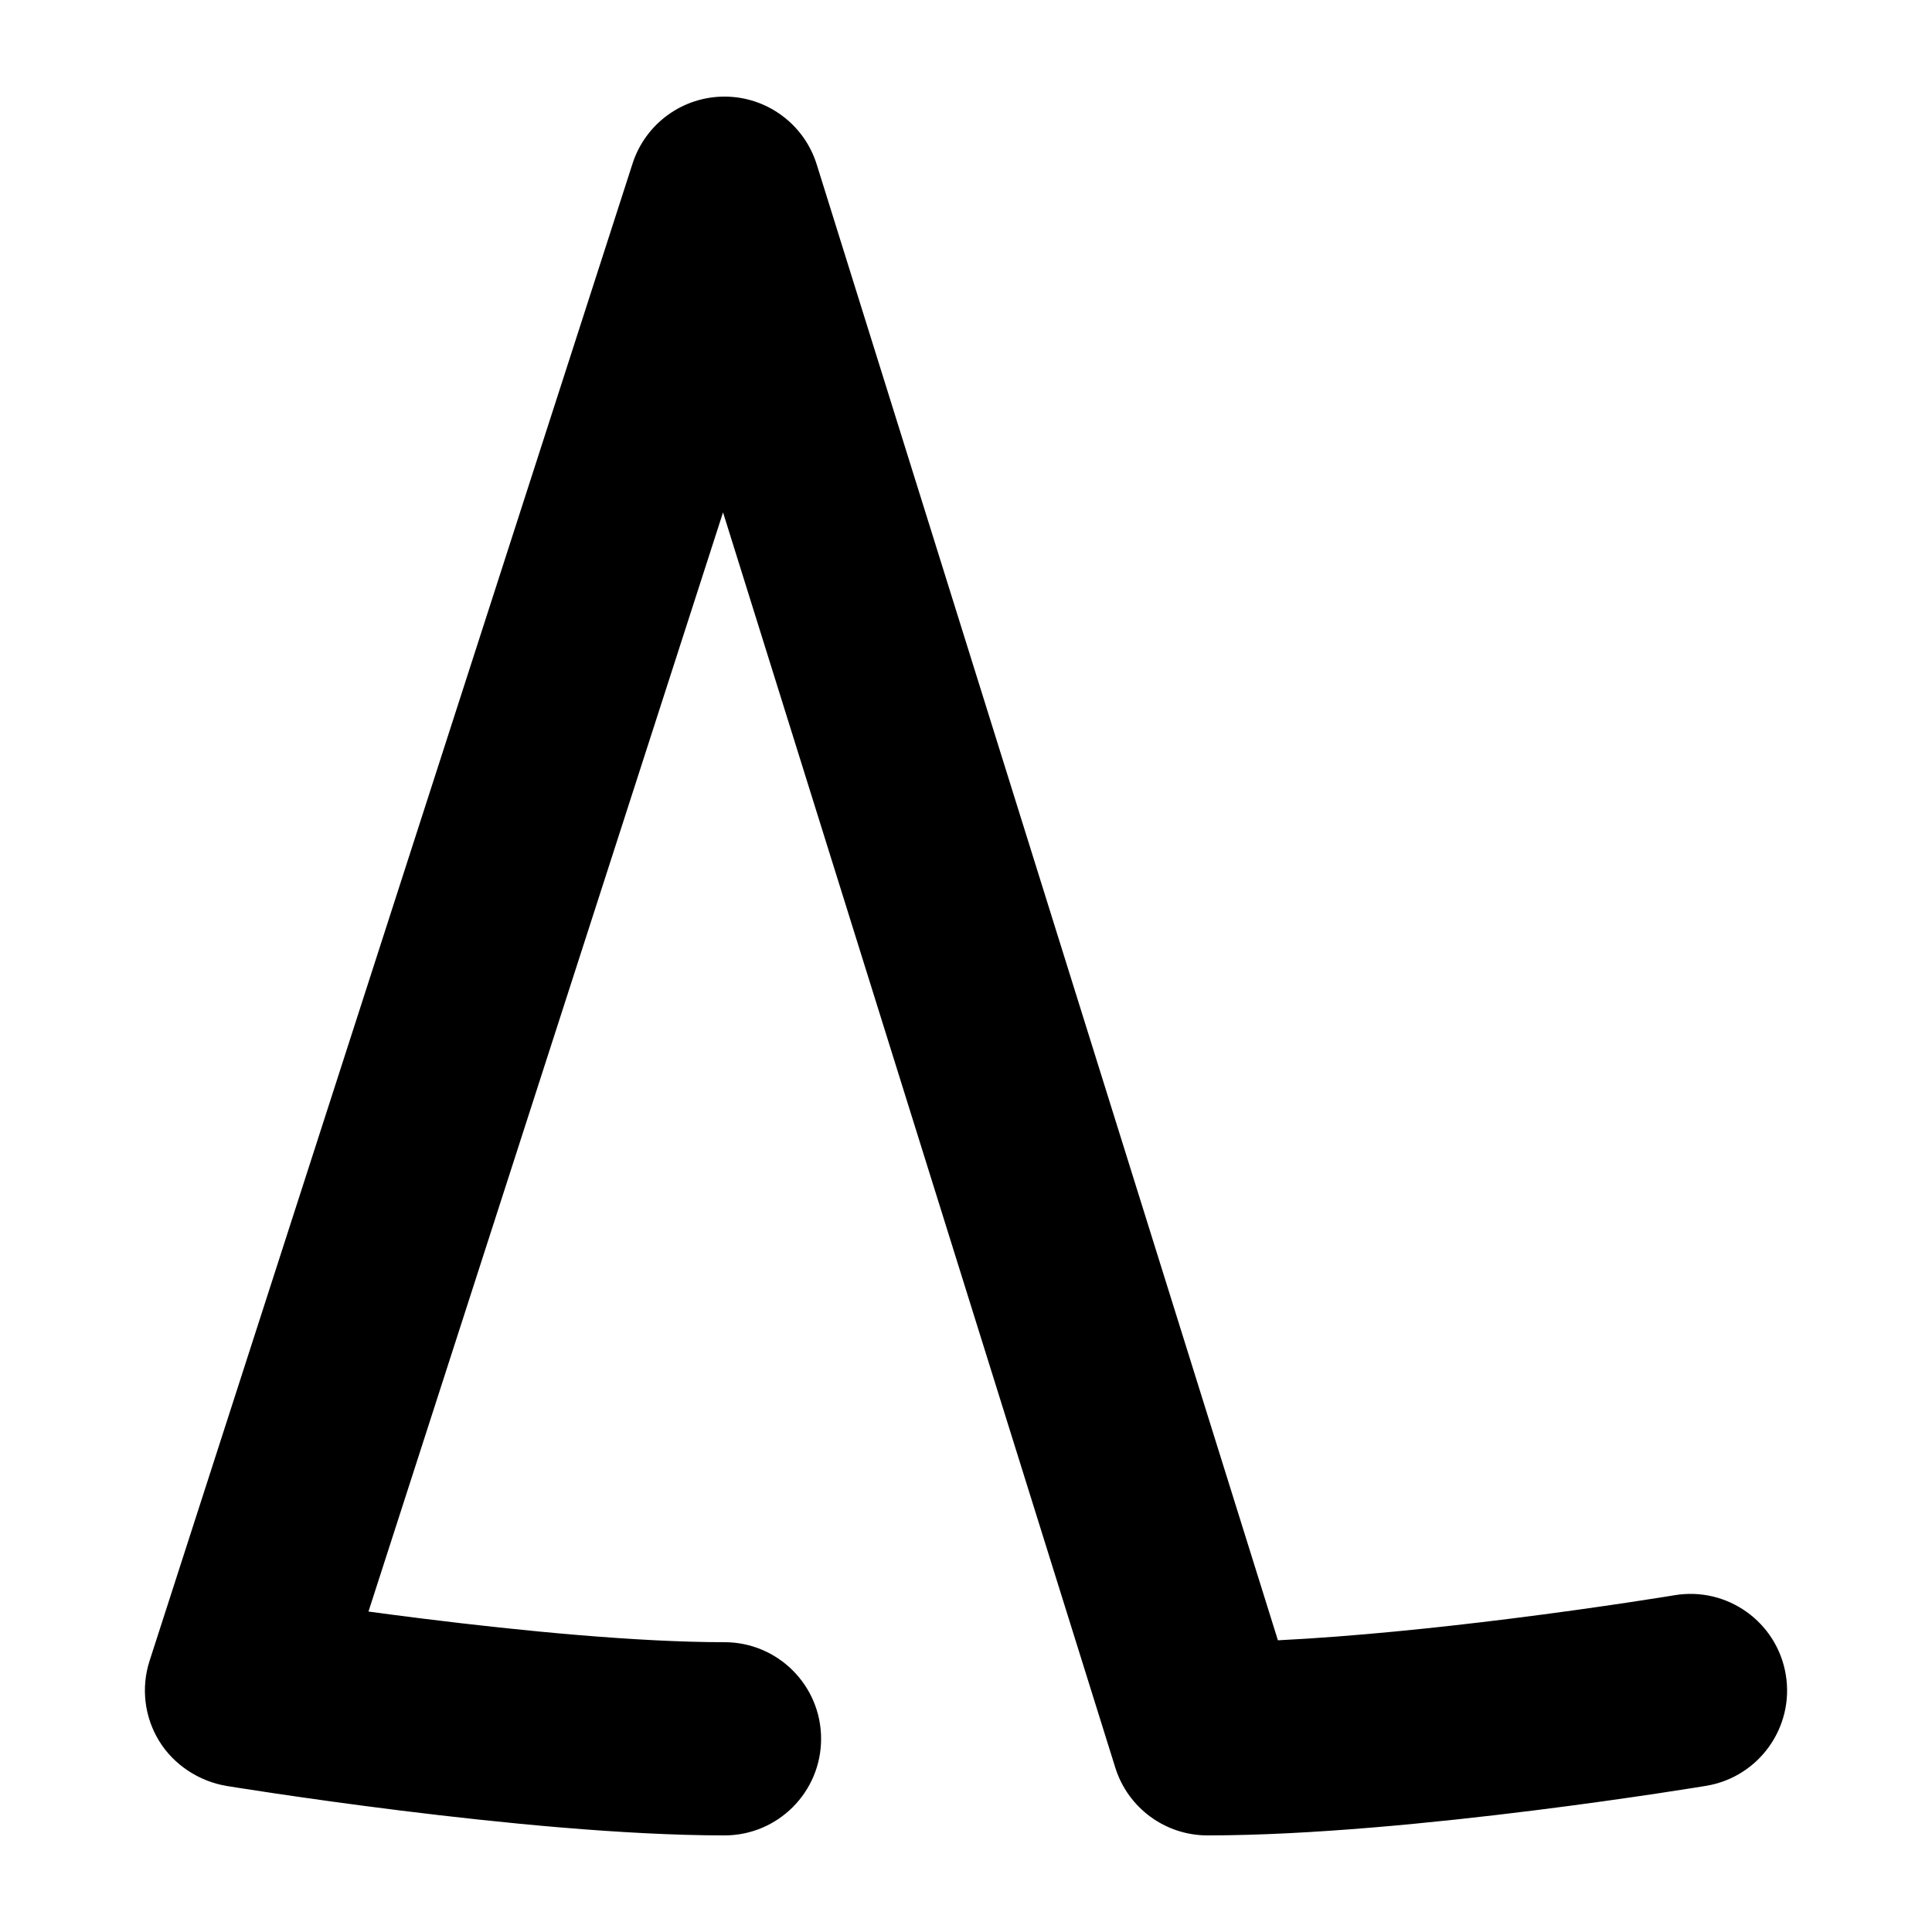
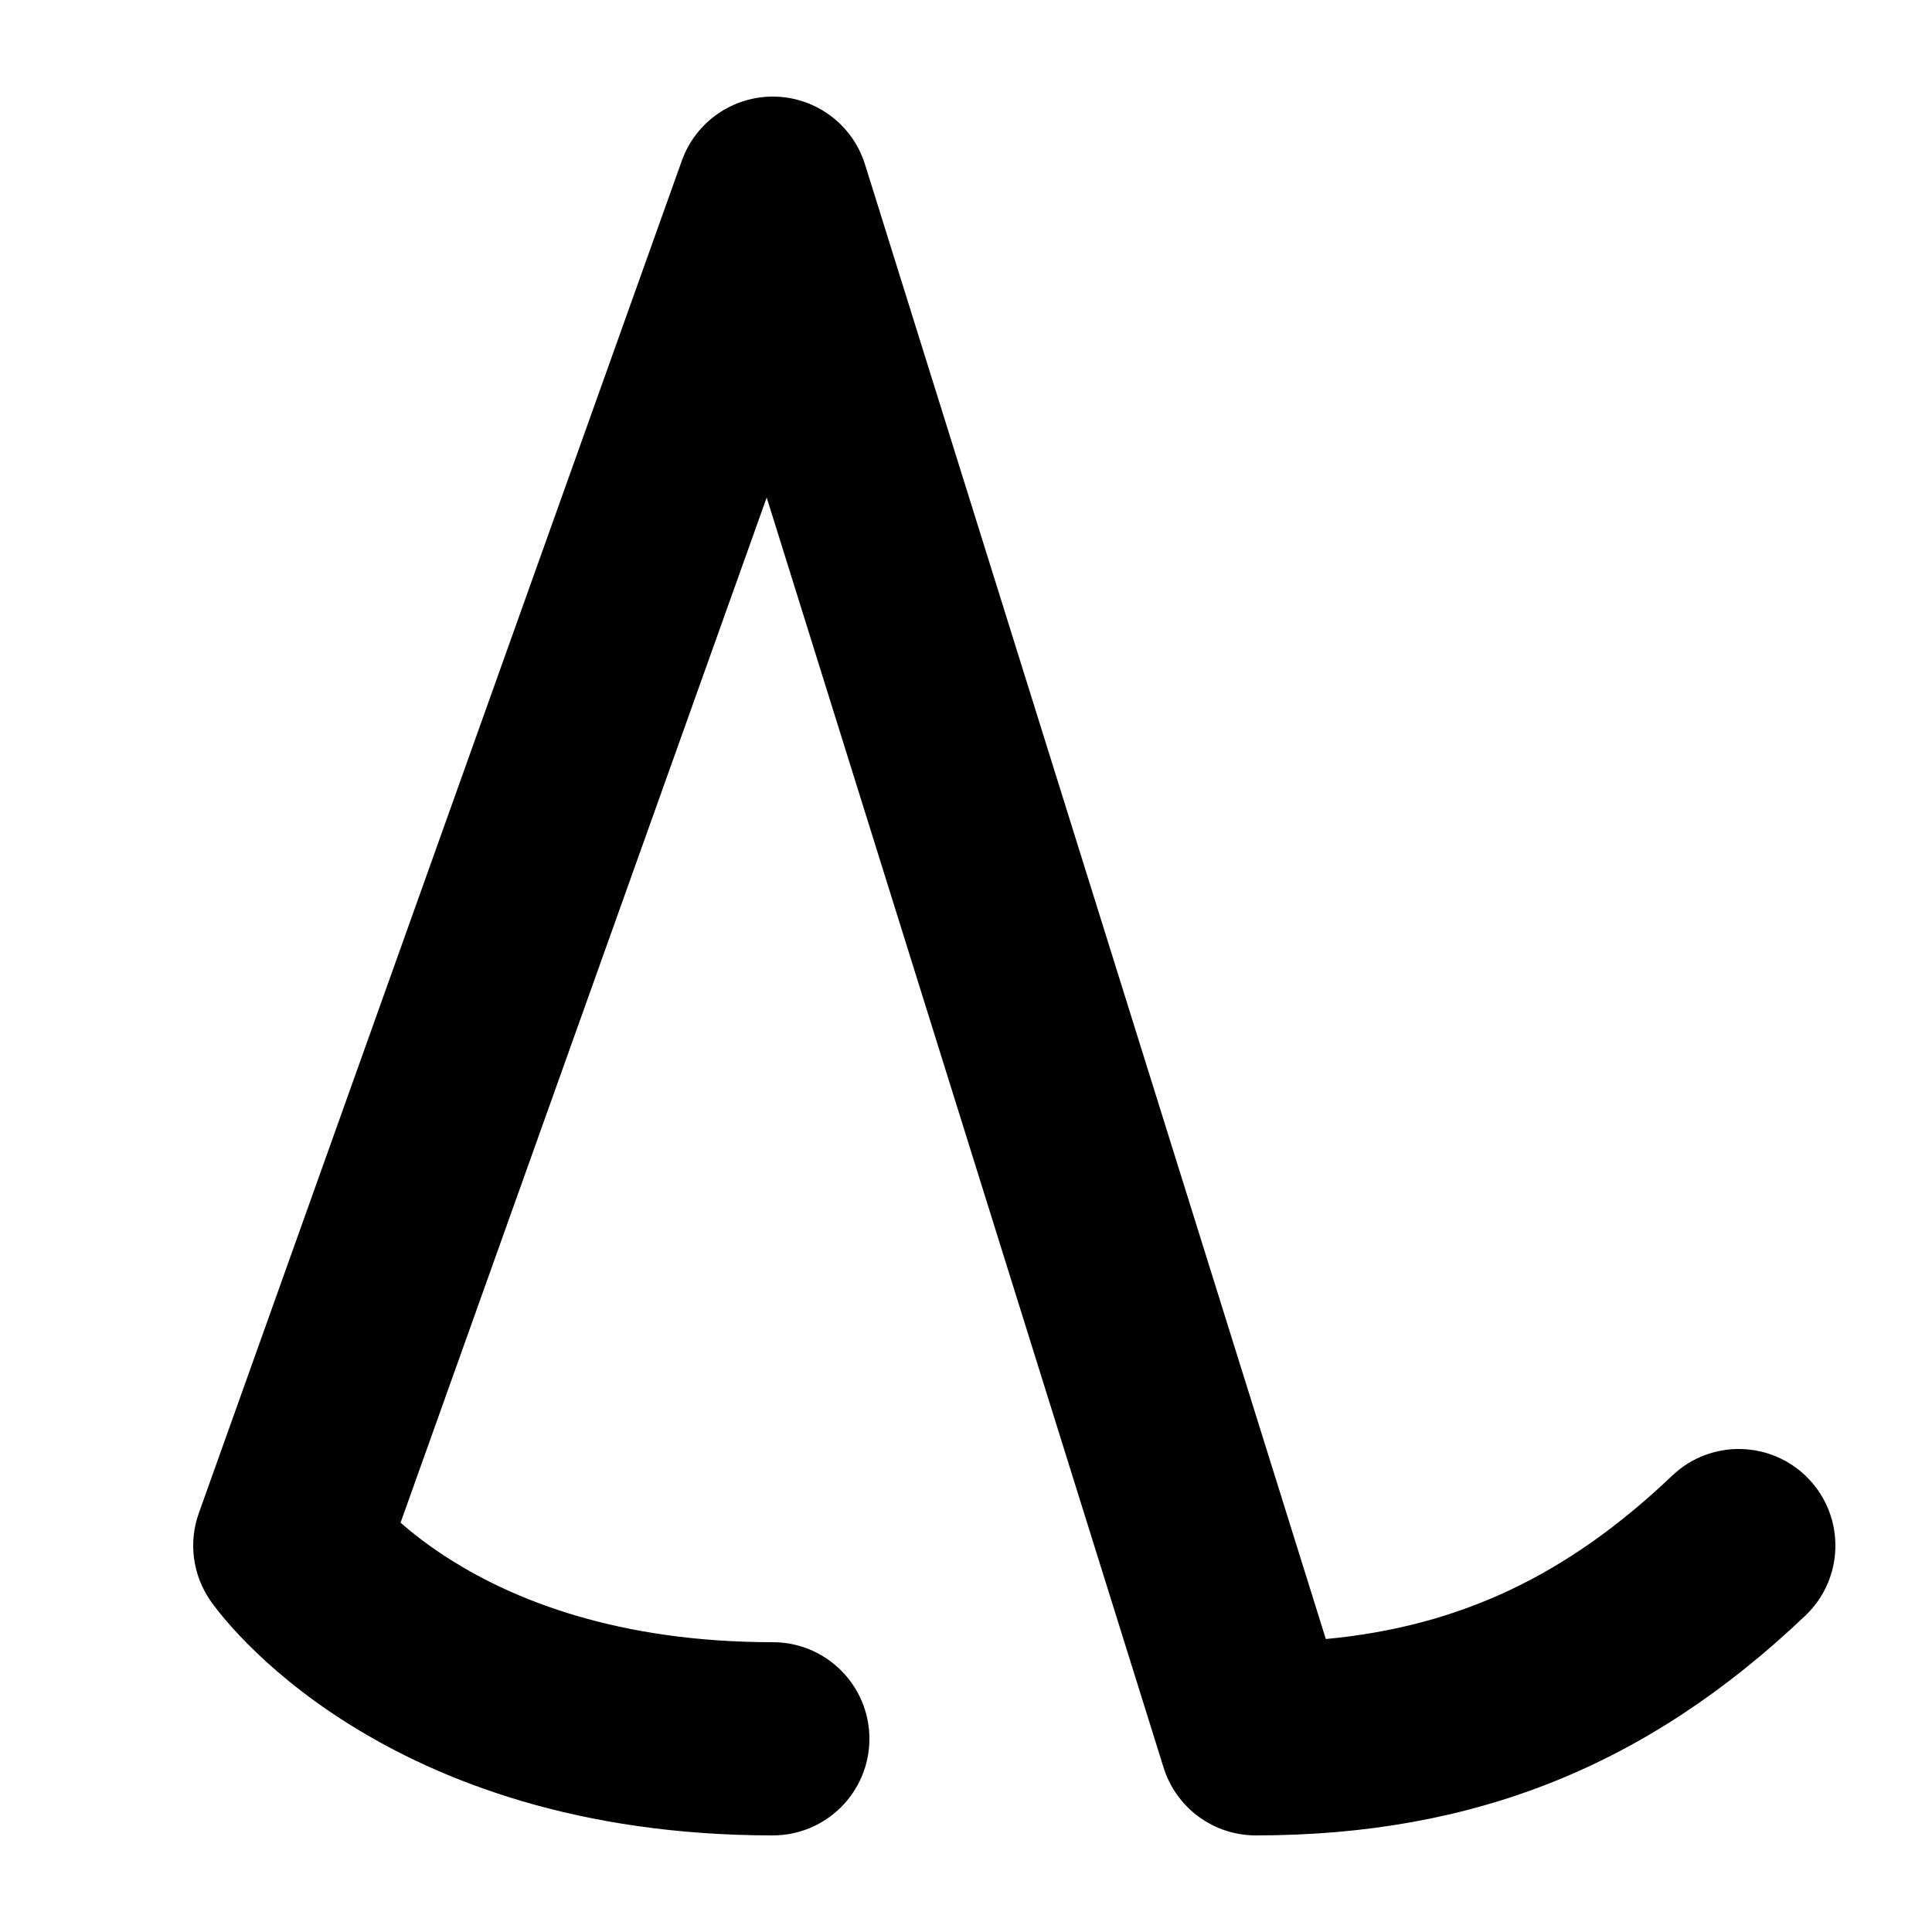
<svg xmlns="http://www.w3.org/2000/svg" width="1000" height="1000" viewBox="0 0 1000 1000" fill="none">
  <g id="F1969&#09;TAWA">
    <rect width="1000" height="1000" fill="white" />
-     <path id="Vector 126 (Stroke)" d="M327.413 84.65C334.101 63.917 353.443 49.901 375.227 50.001C397.011 50.1 416.224 64.293 422.722 85.086L661.447 849.015C700.556 847.08 743.887 842.562 781.293 837.886C805.801 834.823 827.26 831.757 842.577 829.459C850.23 828.312 856.333 827.358 860.498 826.695C862.58 826.364 864.177 826.106 865.239 825.932C865.562 825.88 865.835 825.835 866.058 825.798L866.426 825.738L866.768 825.681C894.005 821.144 919.774 839.543 924.313 866.78C928.853 894.019 910.405 919.788 883.167 924.328H883.166L882.695 924.406L882.189 924.489C881.945 924.529 881.659 924.576 881.331 924.629C880.147 924.822 878.424 925.101 876.209 925.453C871.781 926.158 865.384 927.157 857.411 928.353C841.478 930.743 819.188 933.927 793.696 937.114C743.263 943.418 678.233 950 624.996 950C603.127 950 583.795 935.787 577.272 914.914L374.242 265.21L190.719 834.134C199.672 835.347 209.358 836.615 219.553 837.882C269.49 844.087 329.437 850 374.998 850C402.612 850 424.998 872.386 424.998 900C424.998 927.614 402.612 950 374.998 950C322.928 950 257.877 943.413 207.222 937.118C181.6 933.934 159.104 930.753 143.001 928.366C134.943 927.171 128.47 926.173 123.988 925.47C121.746 925.118 120.002 924.84 118.804 924.648C118.505 924.6 118.239 924.557 118.009 924.52L117.425 924.425C103.057 922.068 89.91 913.479 82.323 901.052C74.737 888.624 72.945 873.507 77.415 859.65L327.413 84.65Z" fill="black" />
+     <path id="Vector 127 (Stroke)" d="M865.518 763.793C811.464 815.273 755.853 841.805 686.248 848.363L447.724 85.086C441.312 64.566 422.499 50.442 401.004 50.01C379.509 49.579 360.144 62.936 352.913 83.183L102.913 783.183C97.503 798.331 99.711 815.157 108.846 828.396L108.918 828.5L108.996 828.612C109.051 828.69 109.11 828.775 109.173 828.865C109.301 829.046 109.447 829.252 109.612 829.481C109.941 829.939 110.345 830.491 110.826 831.132C111.787 832.413 113.055 834.048 114.642 835.984C117.814 839.856 122.27 844.947 128.107 850.832C139.778 862.602 157.016 877.598 180.566 892.363C228.065 922.143 299.717 950 400 950C427.615 950 450 927.614 450 900C450 872.386 427.615 850 400 850C319.283 850 265.935 827.857 233.685 807.637C222.695 800.747 213.971 793.962 207.331 788.134L396.839 257.513L602.276 914.914C608.799 935.788 628.131 950 650 950C762.839 950 852.772 914.027 934.483 836.207C954.48 817.163 955.252 785.514 936.207 765.517C917.163 745.521 885.514 744.749 865.518 763.793Z" fill="black" />
  </g>
</svg>
